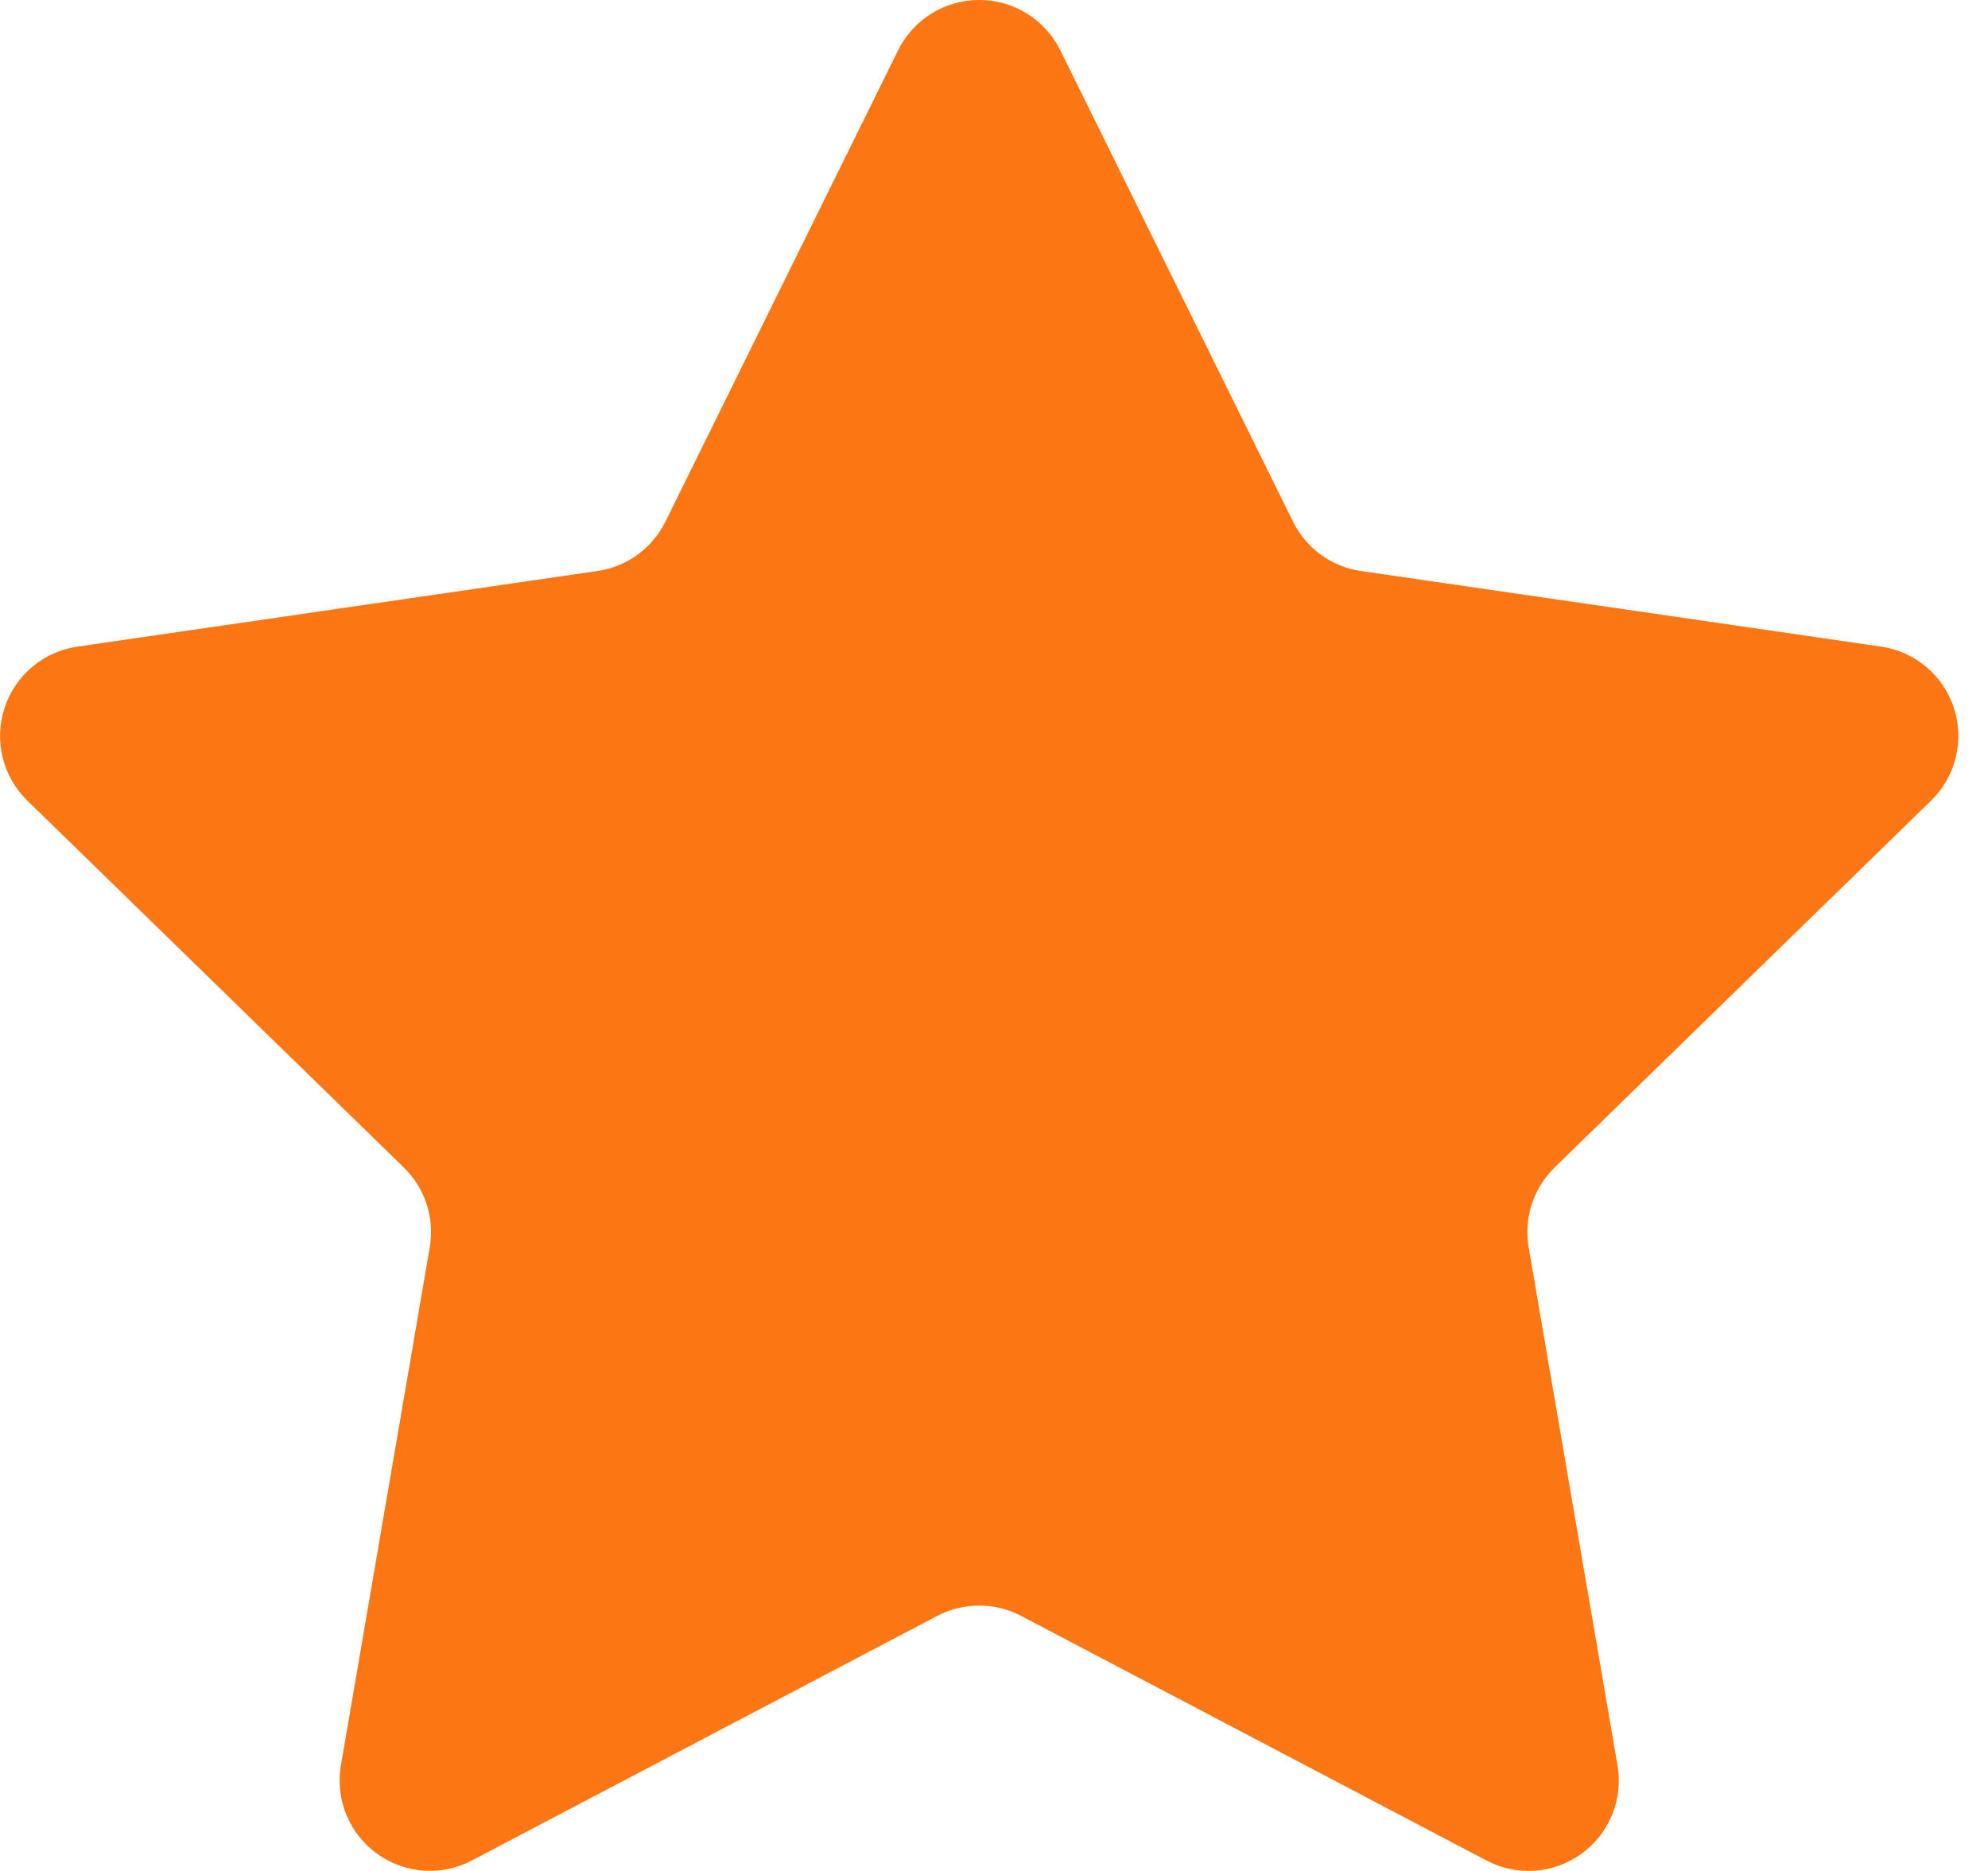
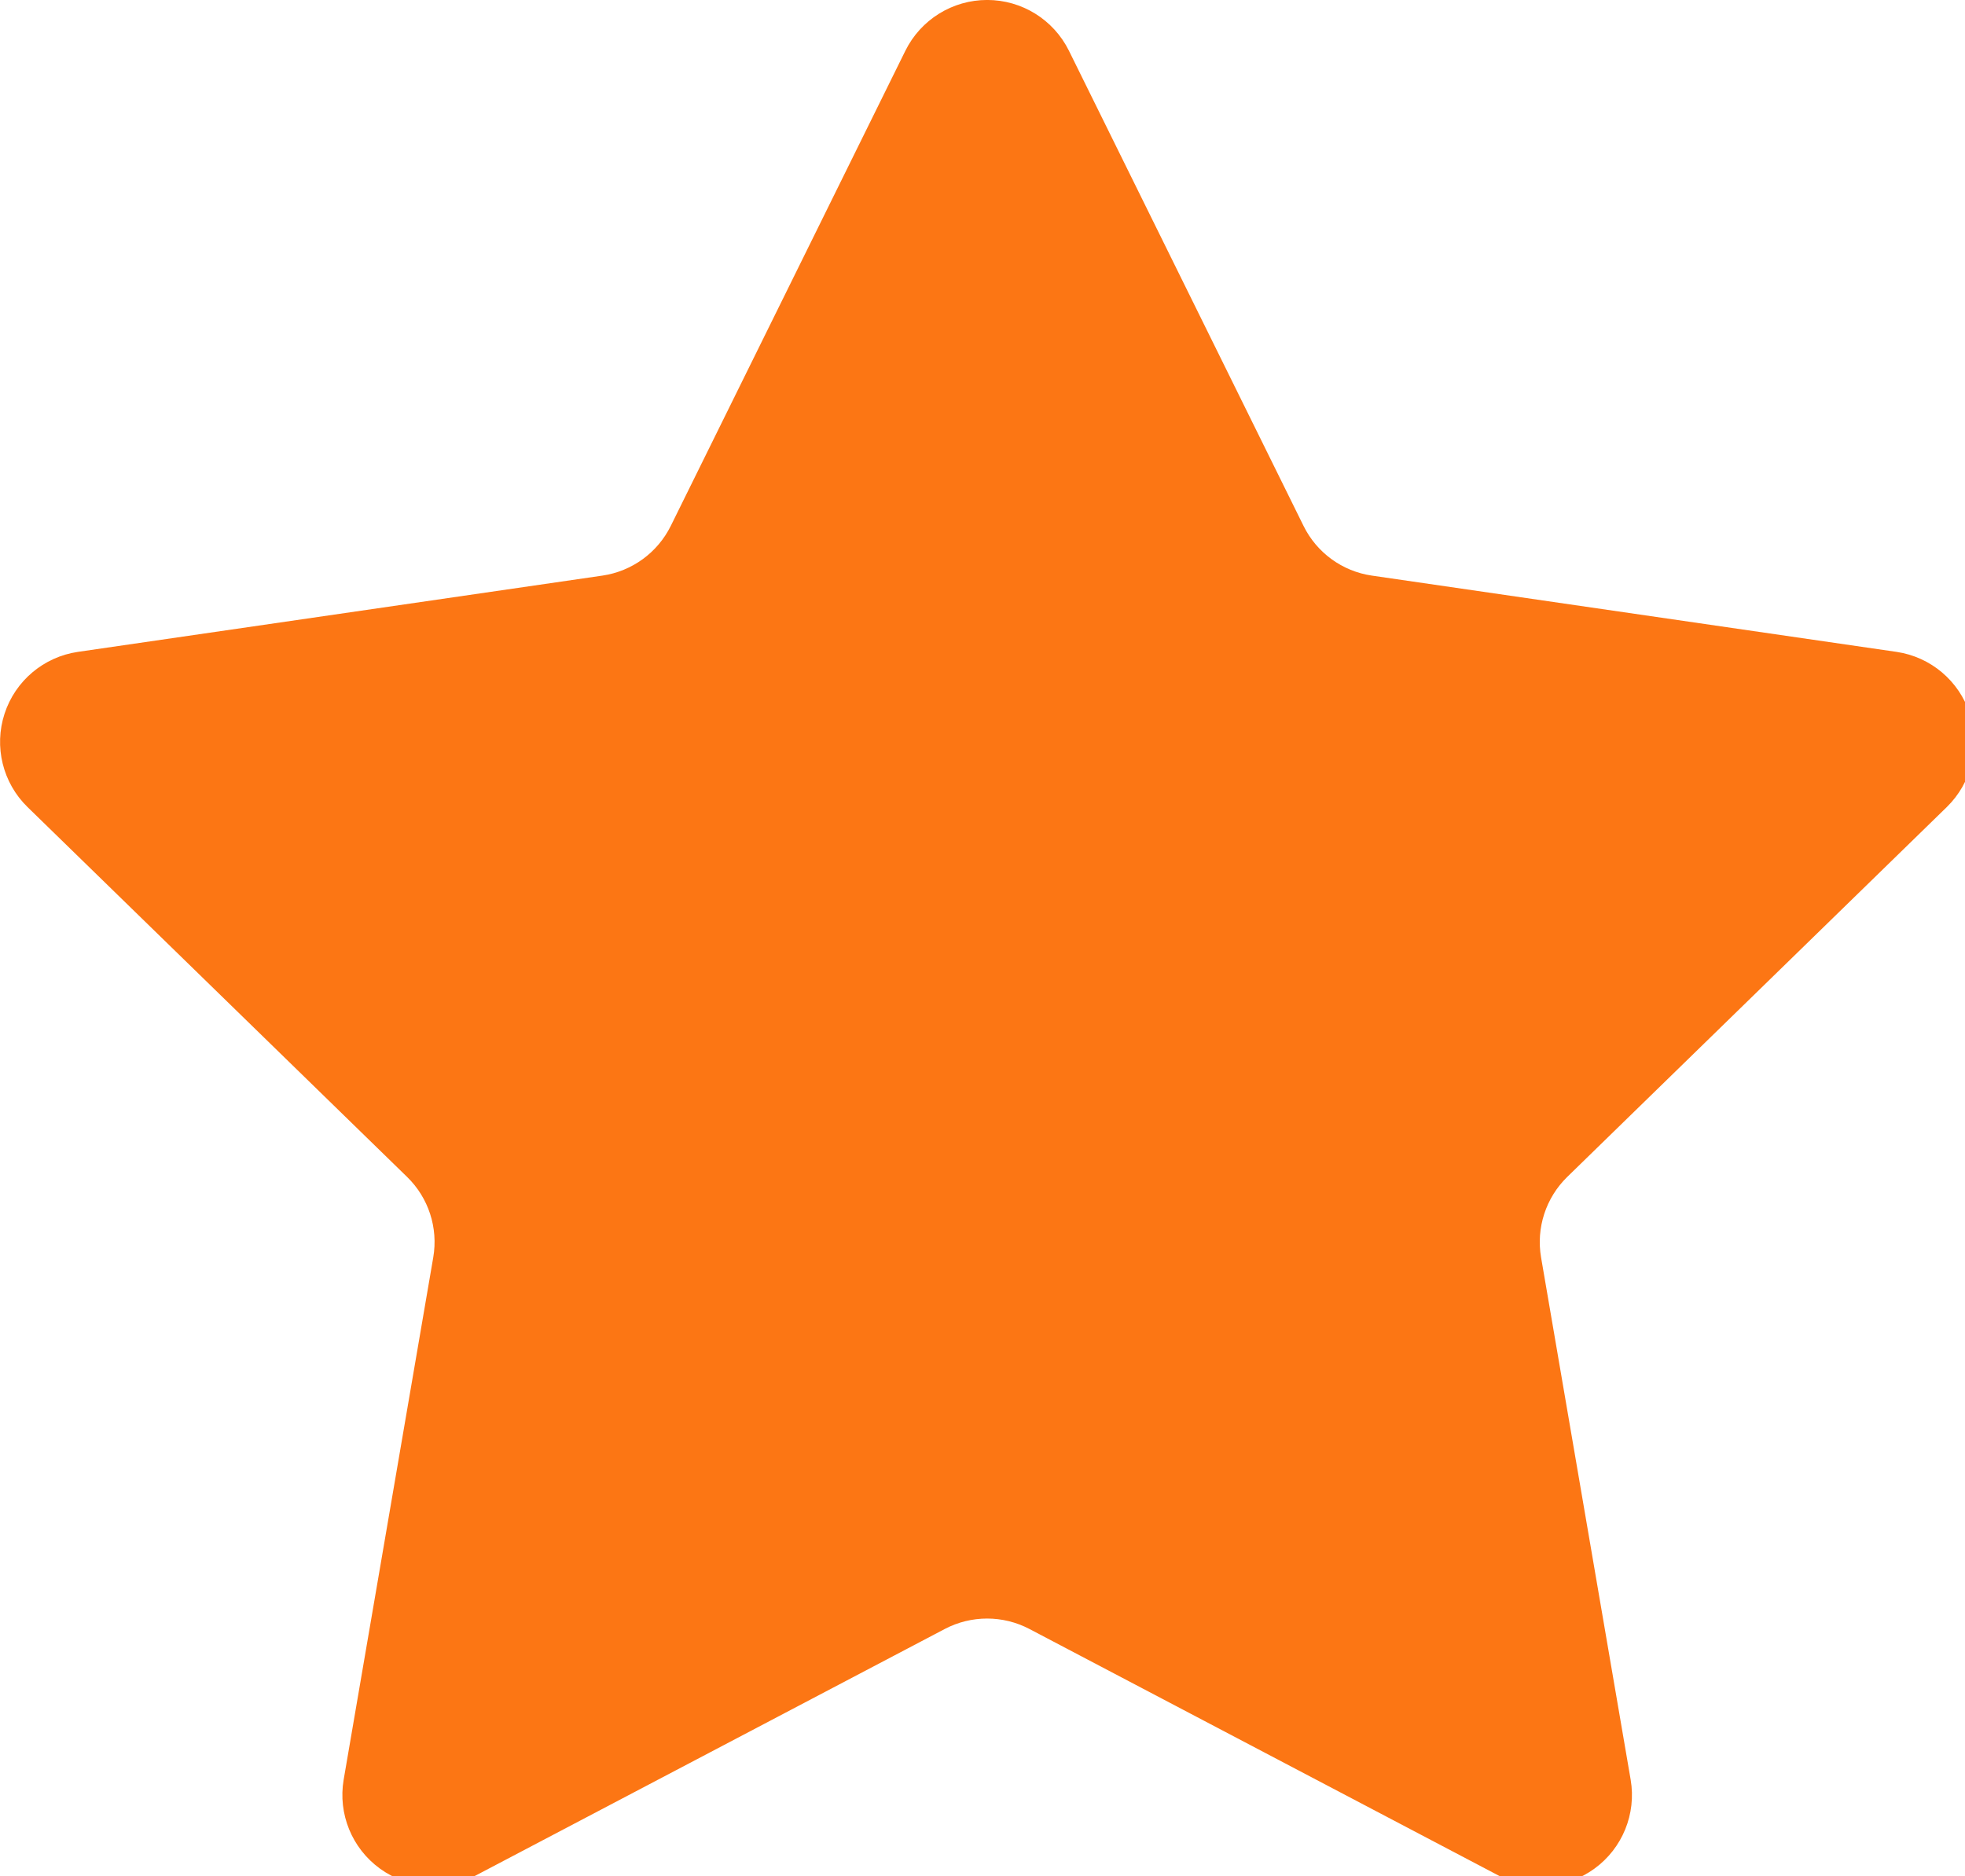
- <svg xmlns="http://www.w3.org/2000/svg" width="17" height="16">
+ <svg xmlns="http://www.w3.org/2000/svg">
  <path d="m9.067.43 1.99 4.031c.112.228.33.386.58.422l4.45.647a.772.772 0 0 1 .427 1.316l-3.22 3.138a.773.773 0 0 0-.222.683l.76 4.431a.772.772 0 0 1-1.12.813l-3.98-2.092a.773.773 0 0 0-.718 0l-3.98 2.092a.772.772 0 0 1-1.119-.813l.76-4.431a.77.77 0 0 0-.222-.683L.233 6.846A.772.772 0 0 1 .661 5.53l4.449-.647a.772.772 0 0 0 .58-.422L7.68.43a.774.774 0 0 1 1.387 0Z" fill="#FC7614" />
</svg>
